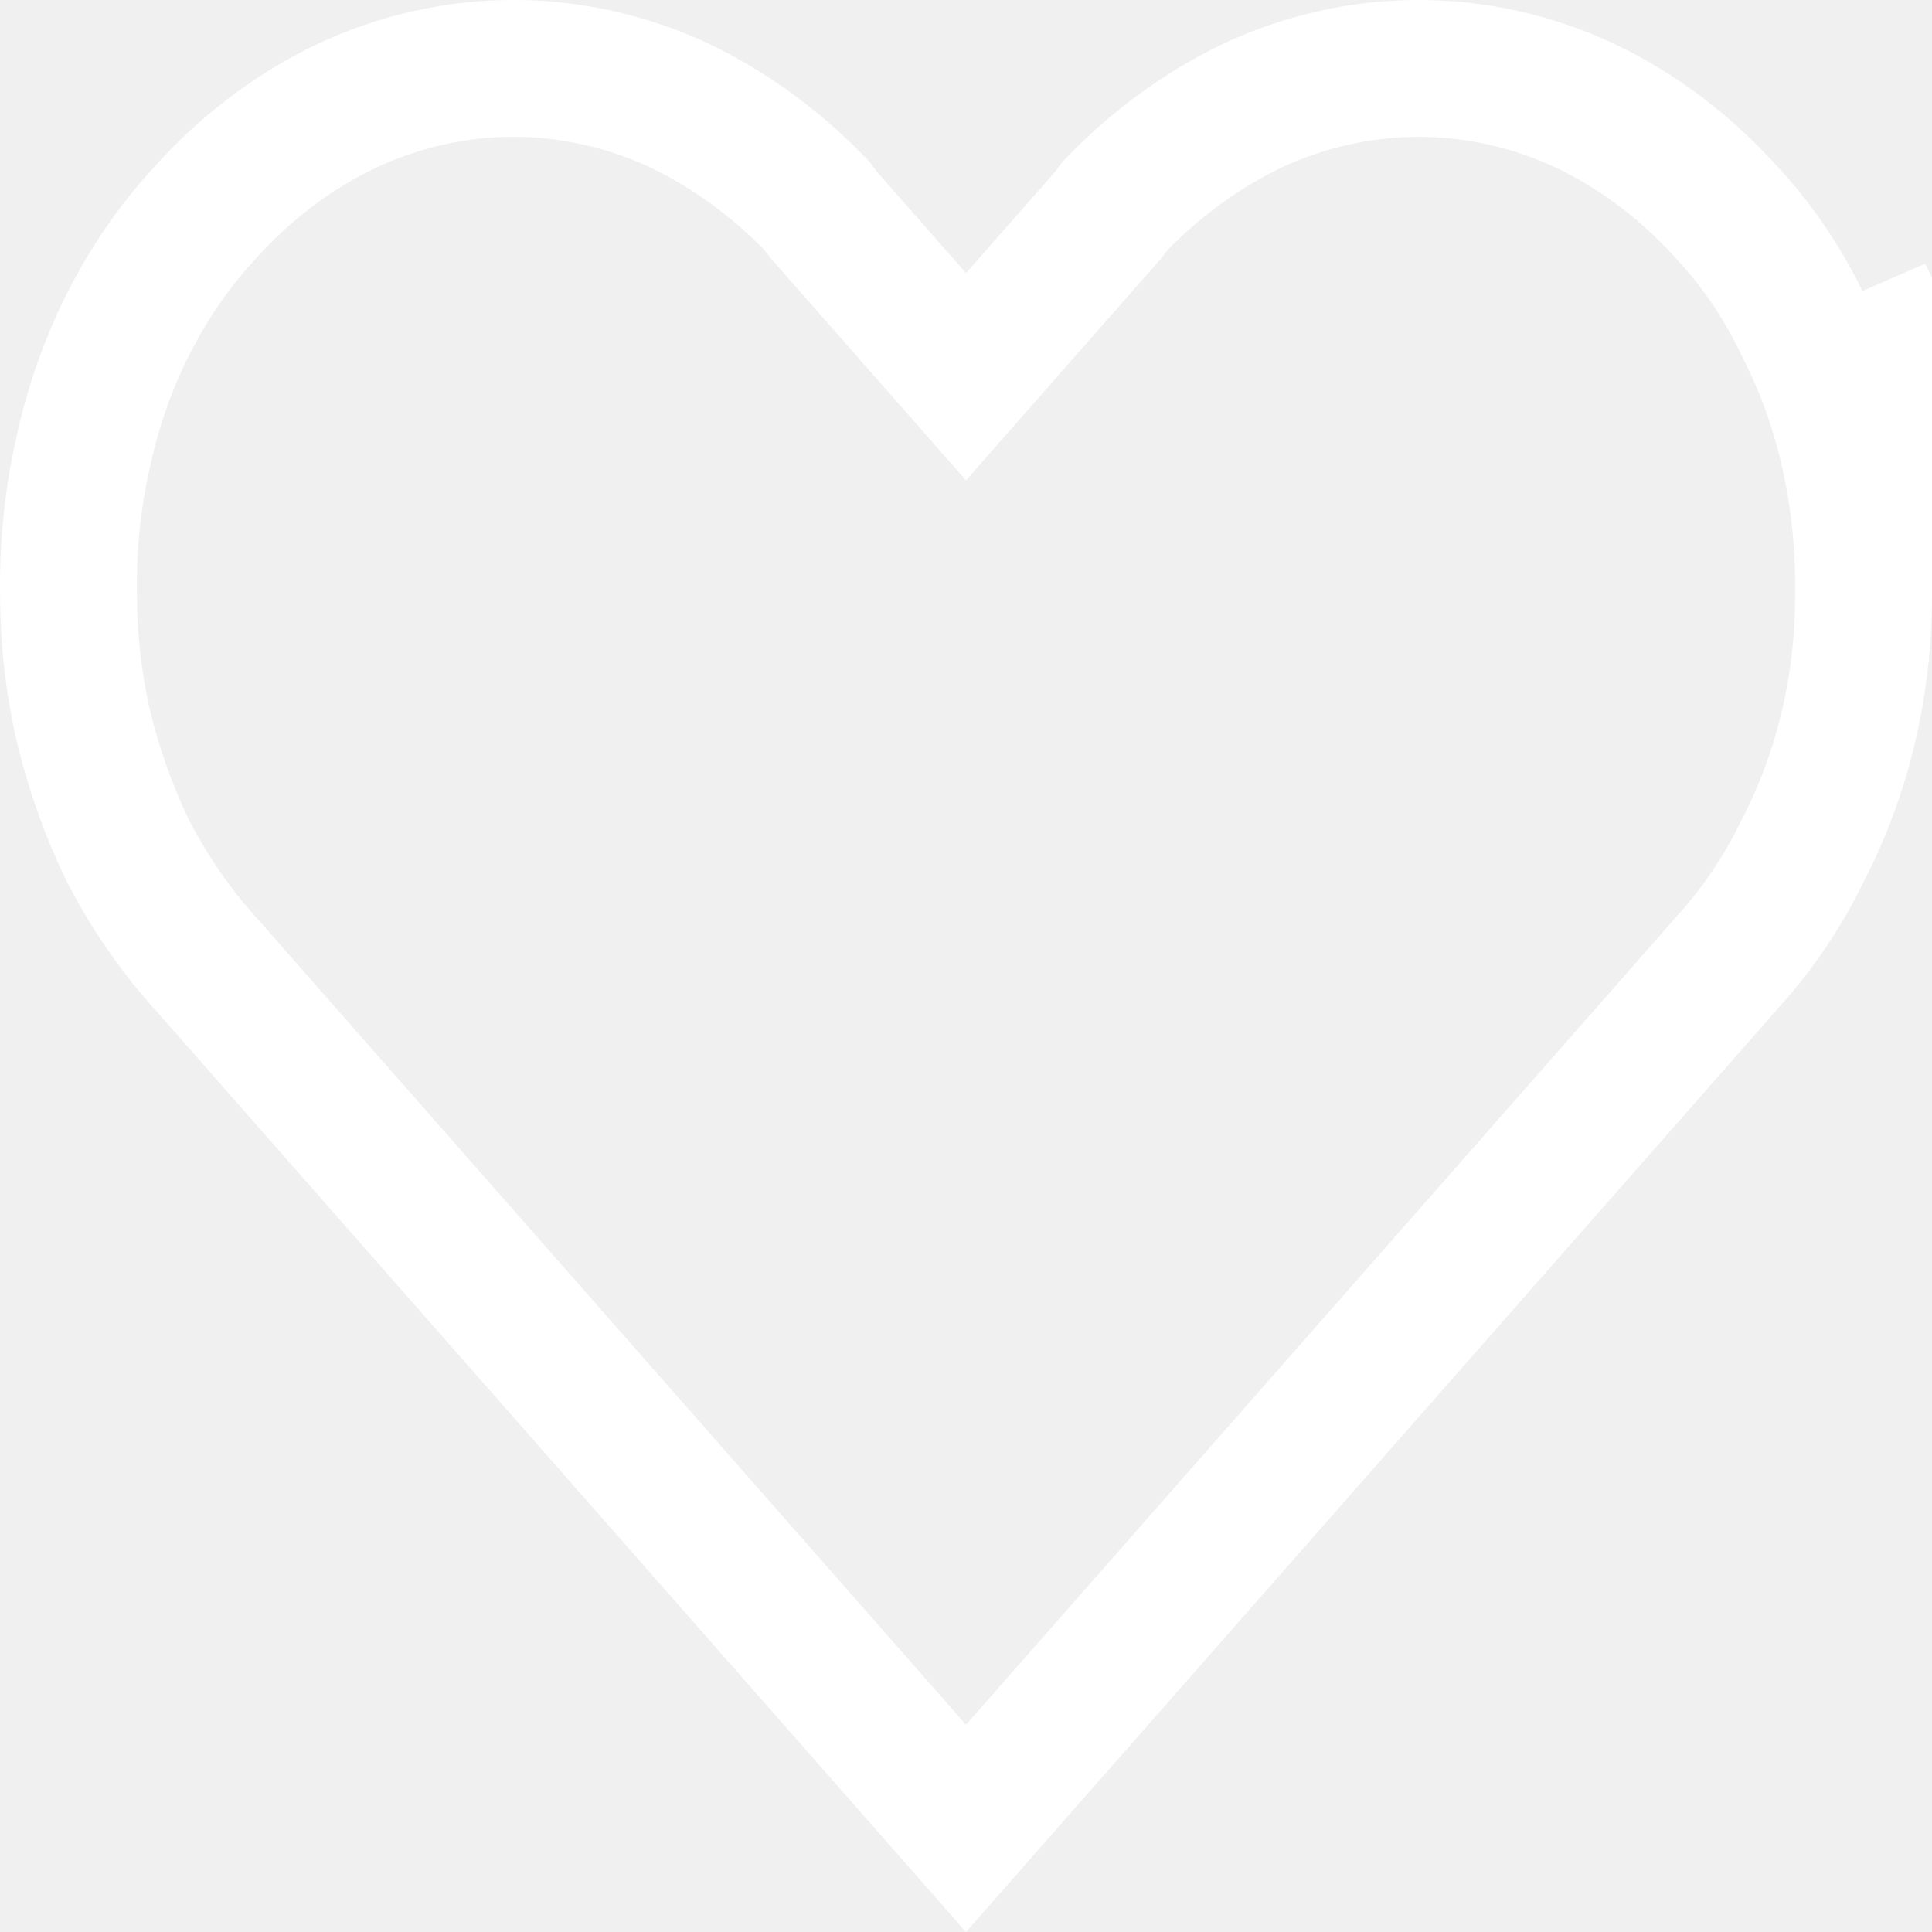
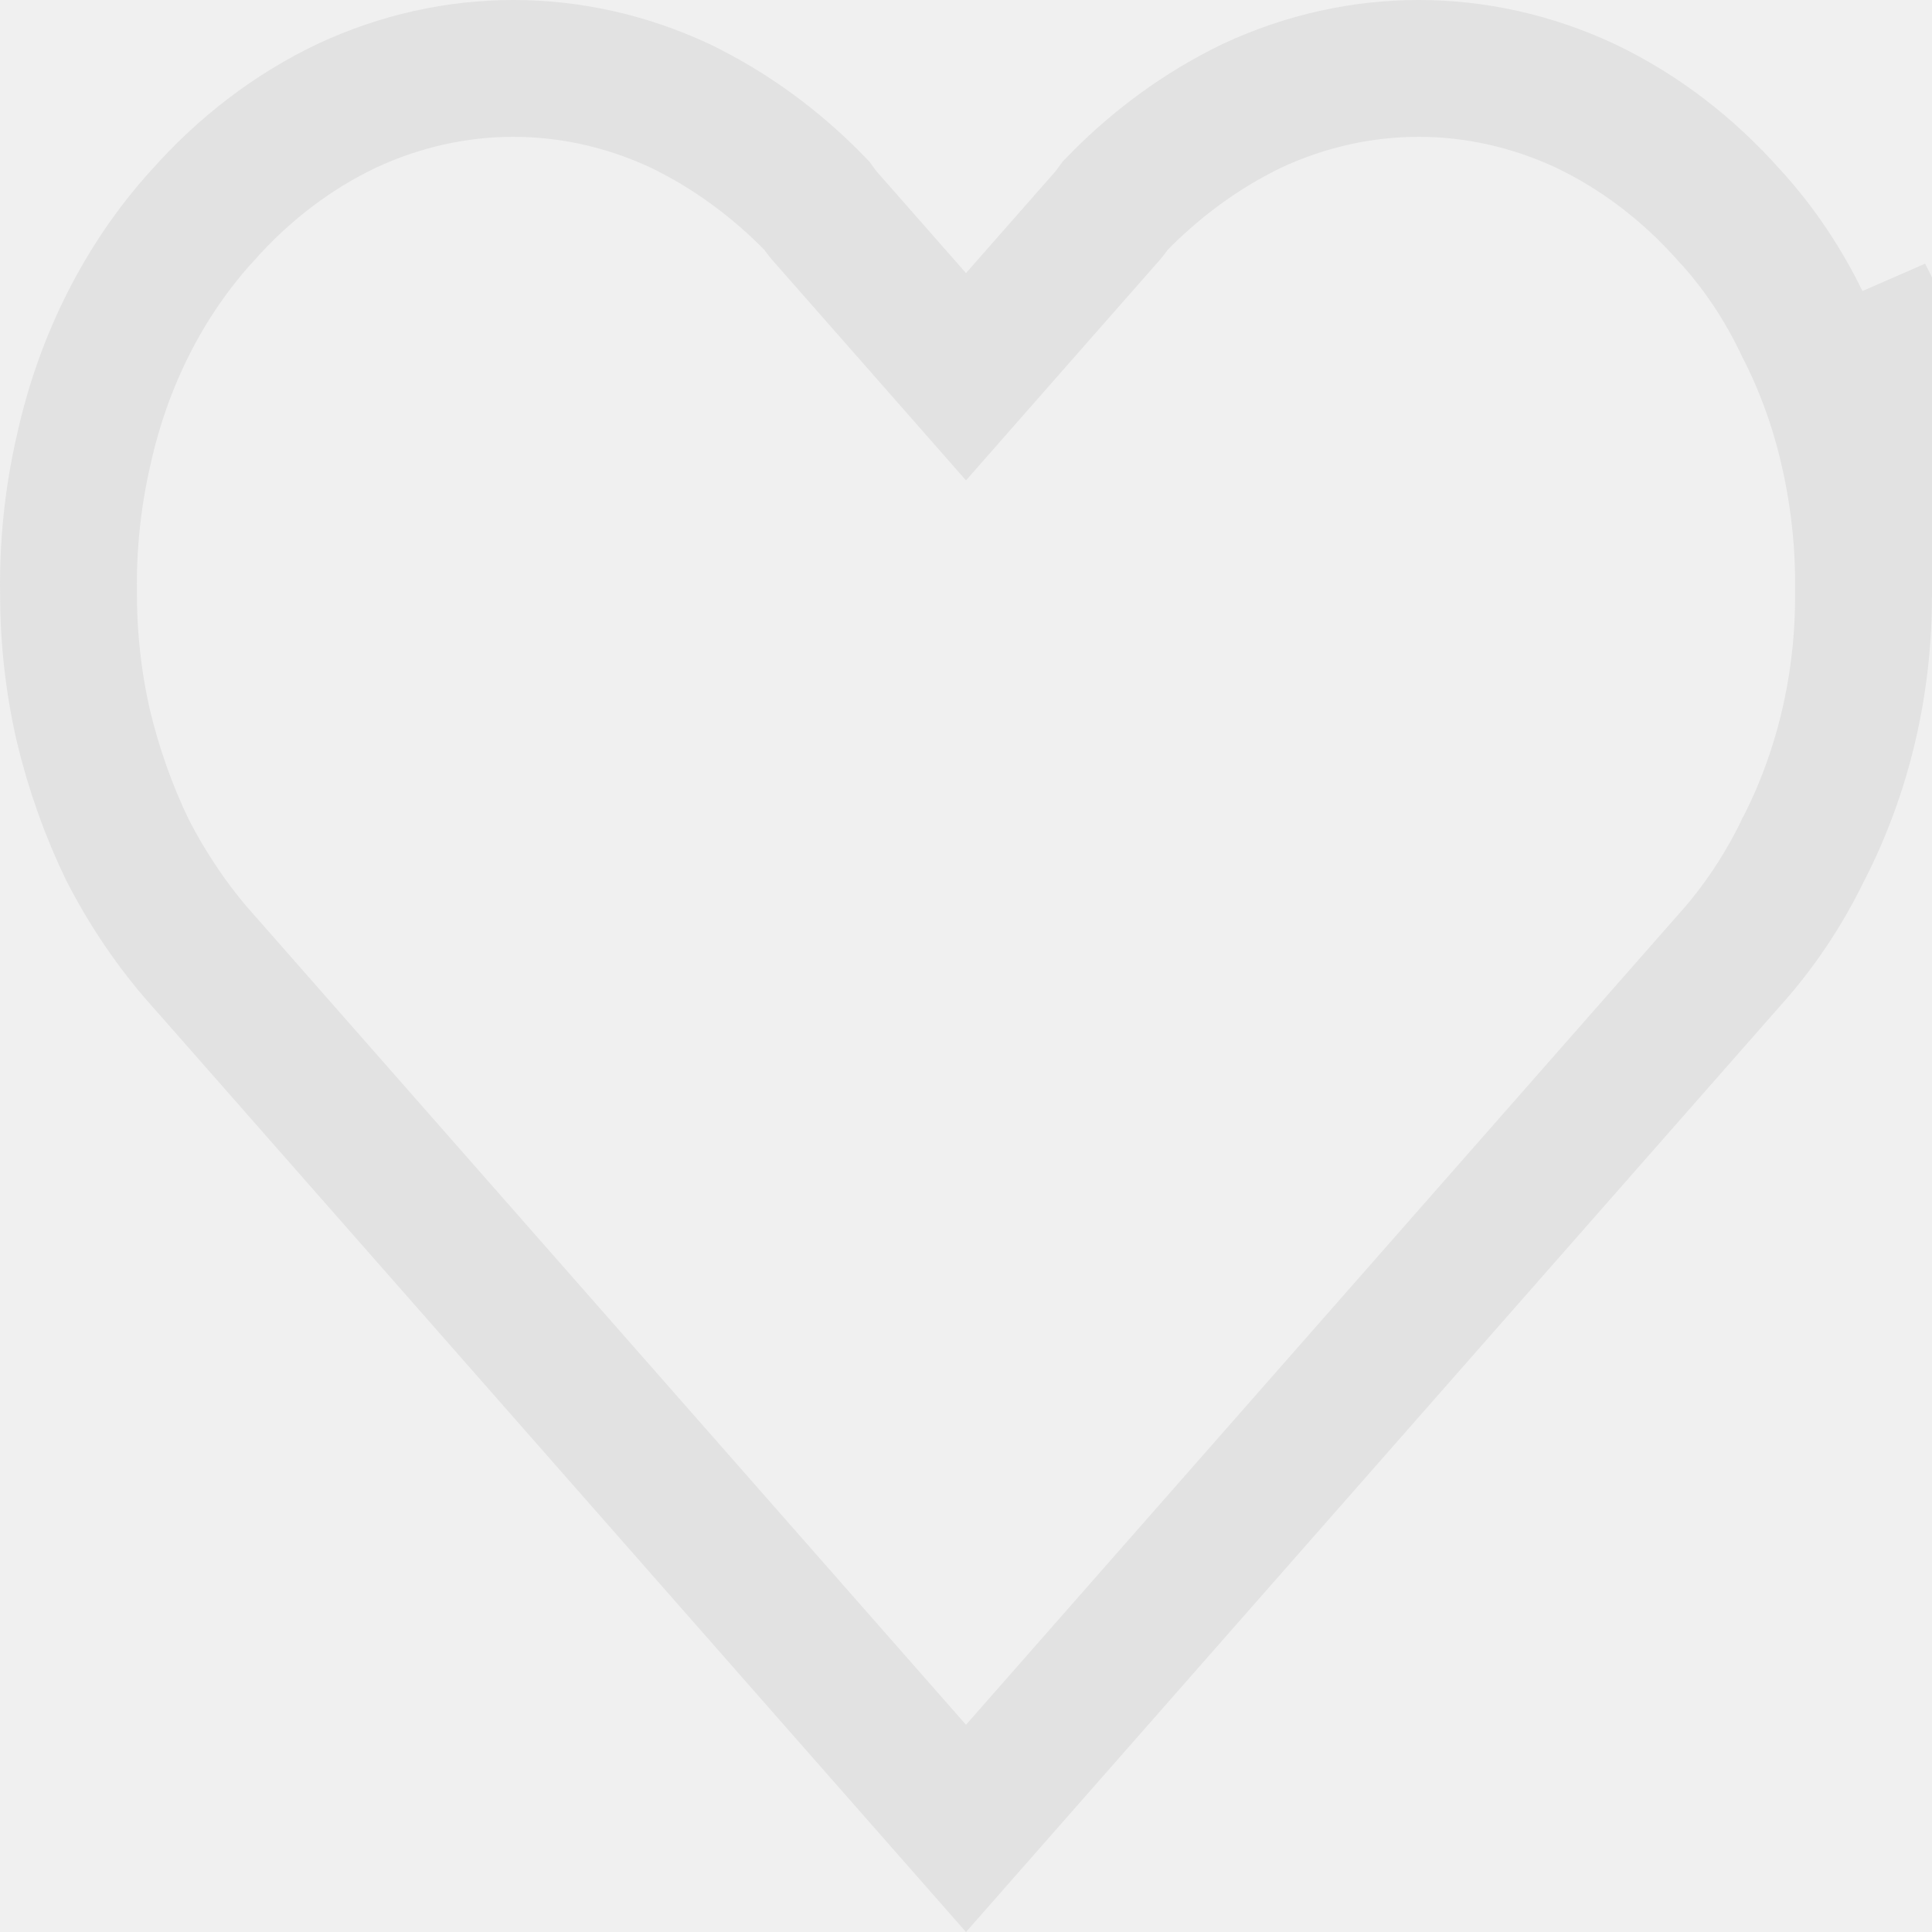
<svg xmlns="http://www.w3.org/2000/svg" width="24" height="24" viewBox="0 0 24 24" fill="none">
-   <path d="M23.794 5.42C23.655 4.804 23.442 4.214 23.159 3.665L23.794 5.42ZM23.794 5.42C23.939 6.056 24.008 6.712 23.999 7.37L23.794 5.42ZM22.392 4.03L22.398 4.043L22.404 4.055C22.652 4.537 22.841 5.06 22.964 5.606L22.965 5.609C23.095 6.179 23.157 6.768 23.149 7.358L23.149 7.366L23.149 7.374C23.155 8.495 22.896 9.592 22.404 10.549L22.399 10.557L22.395 10.566C22.154 11.063 21.849 11.517 21.497 11.911L21.497 11.911L21.492 11.916L12 22.713L2.508 11.916L2.505 11.914C2.15 11.513 1.84 11.057 1.584 10.559C1.348 10.071 1.163 9.55 1.034 9.009C0.912 8.475 0.851 7.924 0.851 7.37H0.851L0.851 7.358C0.843 6.768 0.905 6.179 1.035 5.609L1.035 5.609L1.037 5.601C1.28 4.484 1.791 3.479 2.5 2.695L2.5 2.695L2.507 2.688C3.028 2.096 3.641 1.632 4.306 1.315C5.635 0.695 7.118 0.695 8.448 1.314C9.066 1.613 9.642 2.031 10.147 2.555L10.2 2.628L10.223 2.658L10.247 2.686L11.362 3.954L12 4.68L12.638 3.954L13.753 2.686L13.777 2.658L13.8 2.628L13.853 2.555C14.358 2.031 14.934 1.613 15.553 1.314C16.882 0.695 18.365 0.695 19.694 1.315C20.359 1.632 20.971 2.096 21.493 2.688L21.493 2.688L21.503 2.698C21.854 3.084 22.155 3.533 22.392 4.03Z" stroke="white" stroke-width="1.7" />
+   <path d="M23.794 5.42C23.655 4.804 23.442 4.214 23.159 3.665L23.794 5.42ZM23.794 5.42C23.939 6.056 24.008 6.712 23.999 7.37L23.794 5.42ZM22.392 4.03L22.398 4.043L22.404 4.055C22.652 4.537 22.841 5.06 22.964 5.606L22.965 5.609C23.095 6.179 23.157 6.768 23.149 7.358L23.149 7.366L23.149 7.374C23.155 8.495 22.896 9.592 22.404 10.549L22.399 10.557L22.395 10.566C22.154 11.063 21.849 11.517 21.497 11.911L21.497 11.911L21.492 11.916L12 22.713L2.508 11.916L2.505 11.914C2.15 11.513 1.84 11.057 1.584 10.559C1.348 10.071 1.163 9.55 1.034 9.009C0.912 8.475 0.851 7.924 0.851 7.37H0.851L0.851 7.358C0.843 6.768 0.905 6.179 1.035 5.609L1.035 5.609L1.037 5.601C1.28 4.484 1.791 3.479 2.5 2.695L2.5 2.695L2.507 2.688C3.028 2.096 3.641 1.632 4.306 1.315C5.635 0.695 7.118 0.695 8.447 1.314C9.066 1.613 9.642 2.031 10.147 2.555L10.2 2.628L10.223 2.658L10.247 2.686L11.362 3.954L12 4.68L12.638 3.954L13.753 2.686L13.777 2.658L13.8 2.628L13.853 2.555C14.358 2.031 14.934 1.613 15.553 1.314C16.882 0.695 18.365 0.695 19.694 1.315C20.359 1.632 20.971 2.096 21.493 2.688L21.493 2.688L21.503 2.698C21.854 3.084 22.155 3.533 22.392 4.03Z" stroke="#E2E2E2" stroke-width="1.7" />
</svg>
